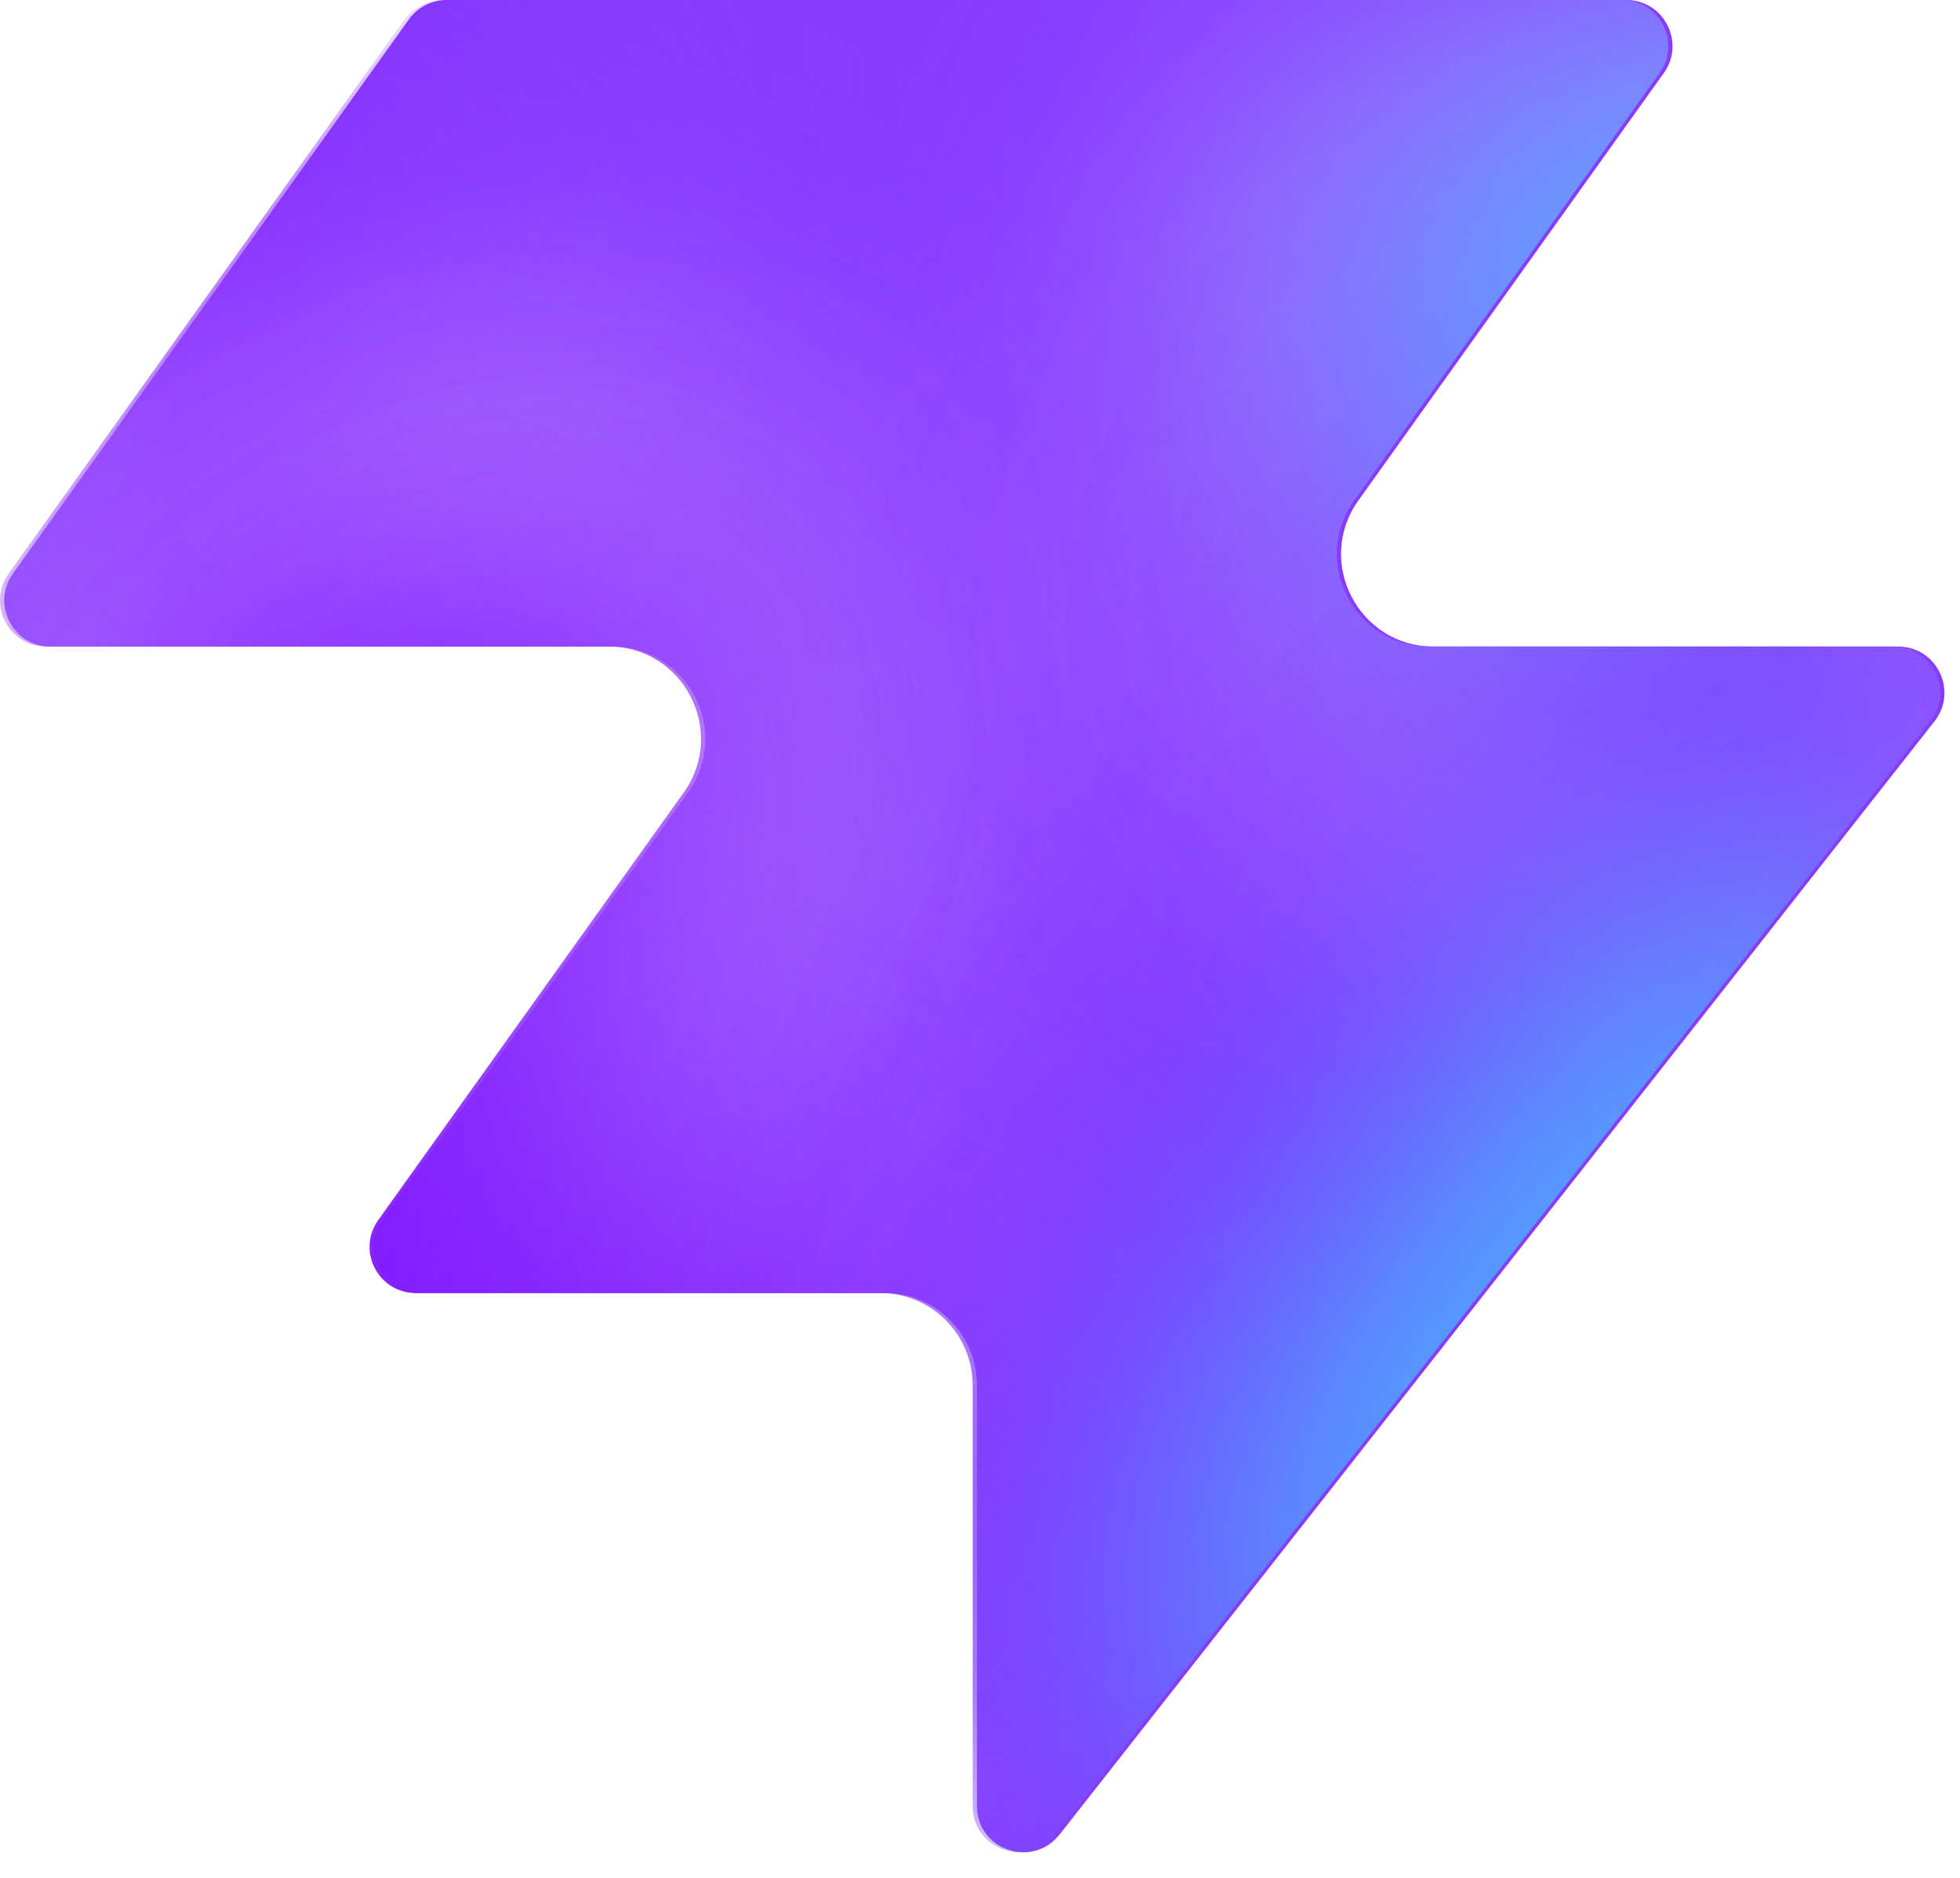
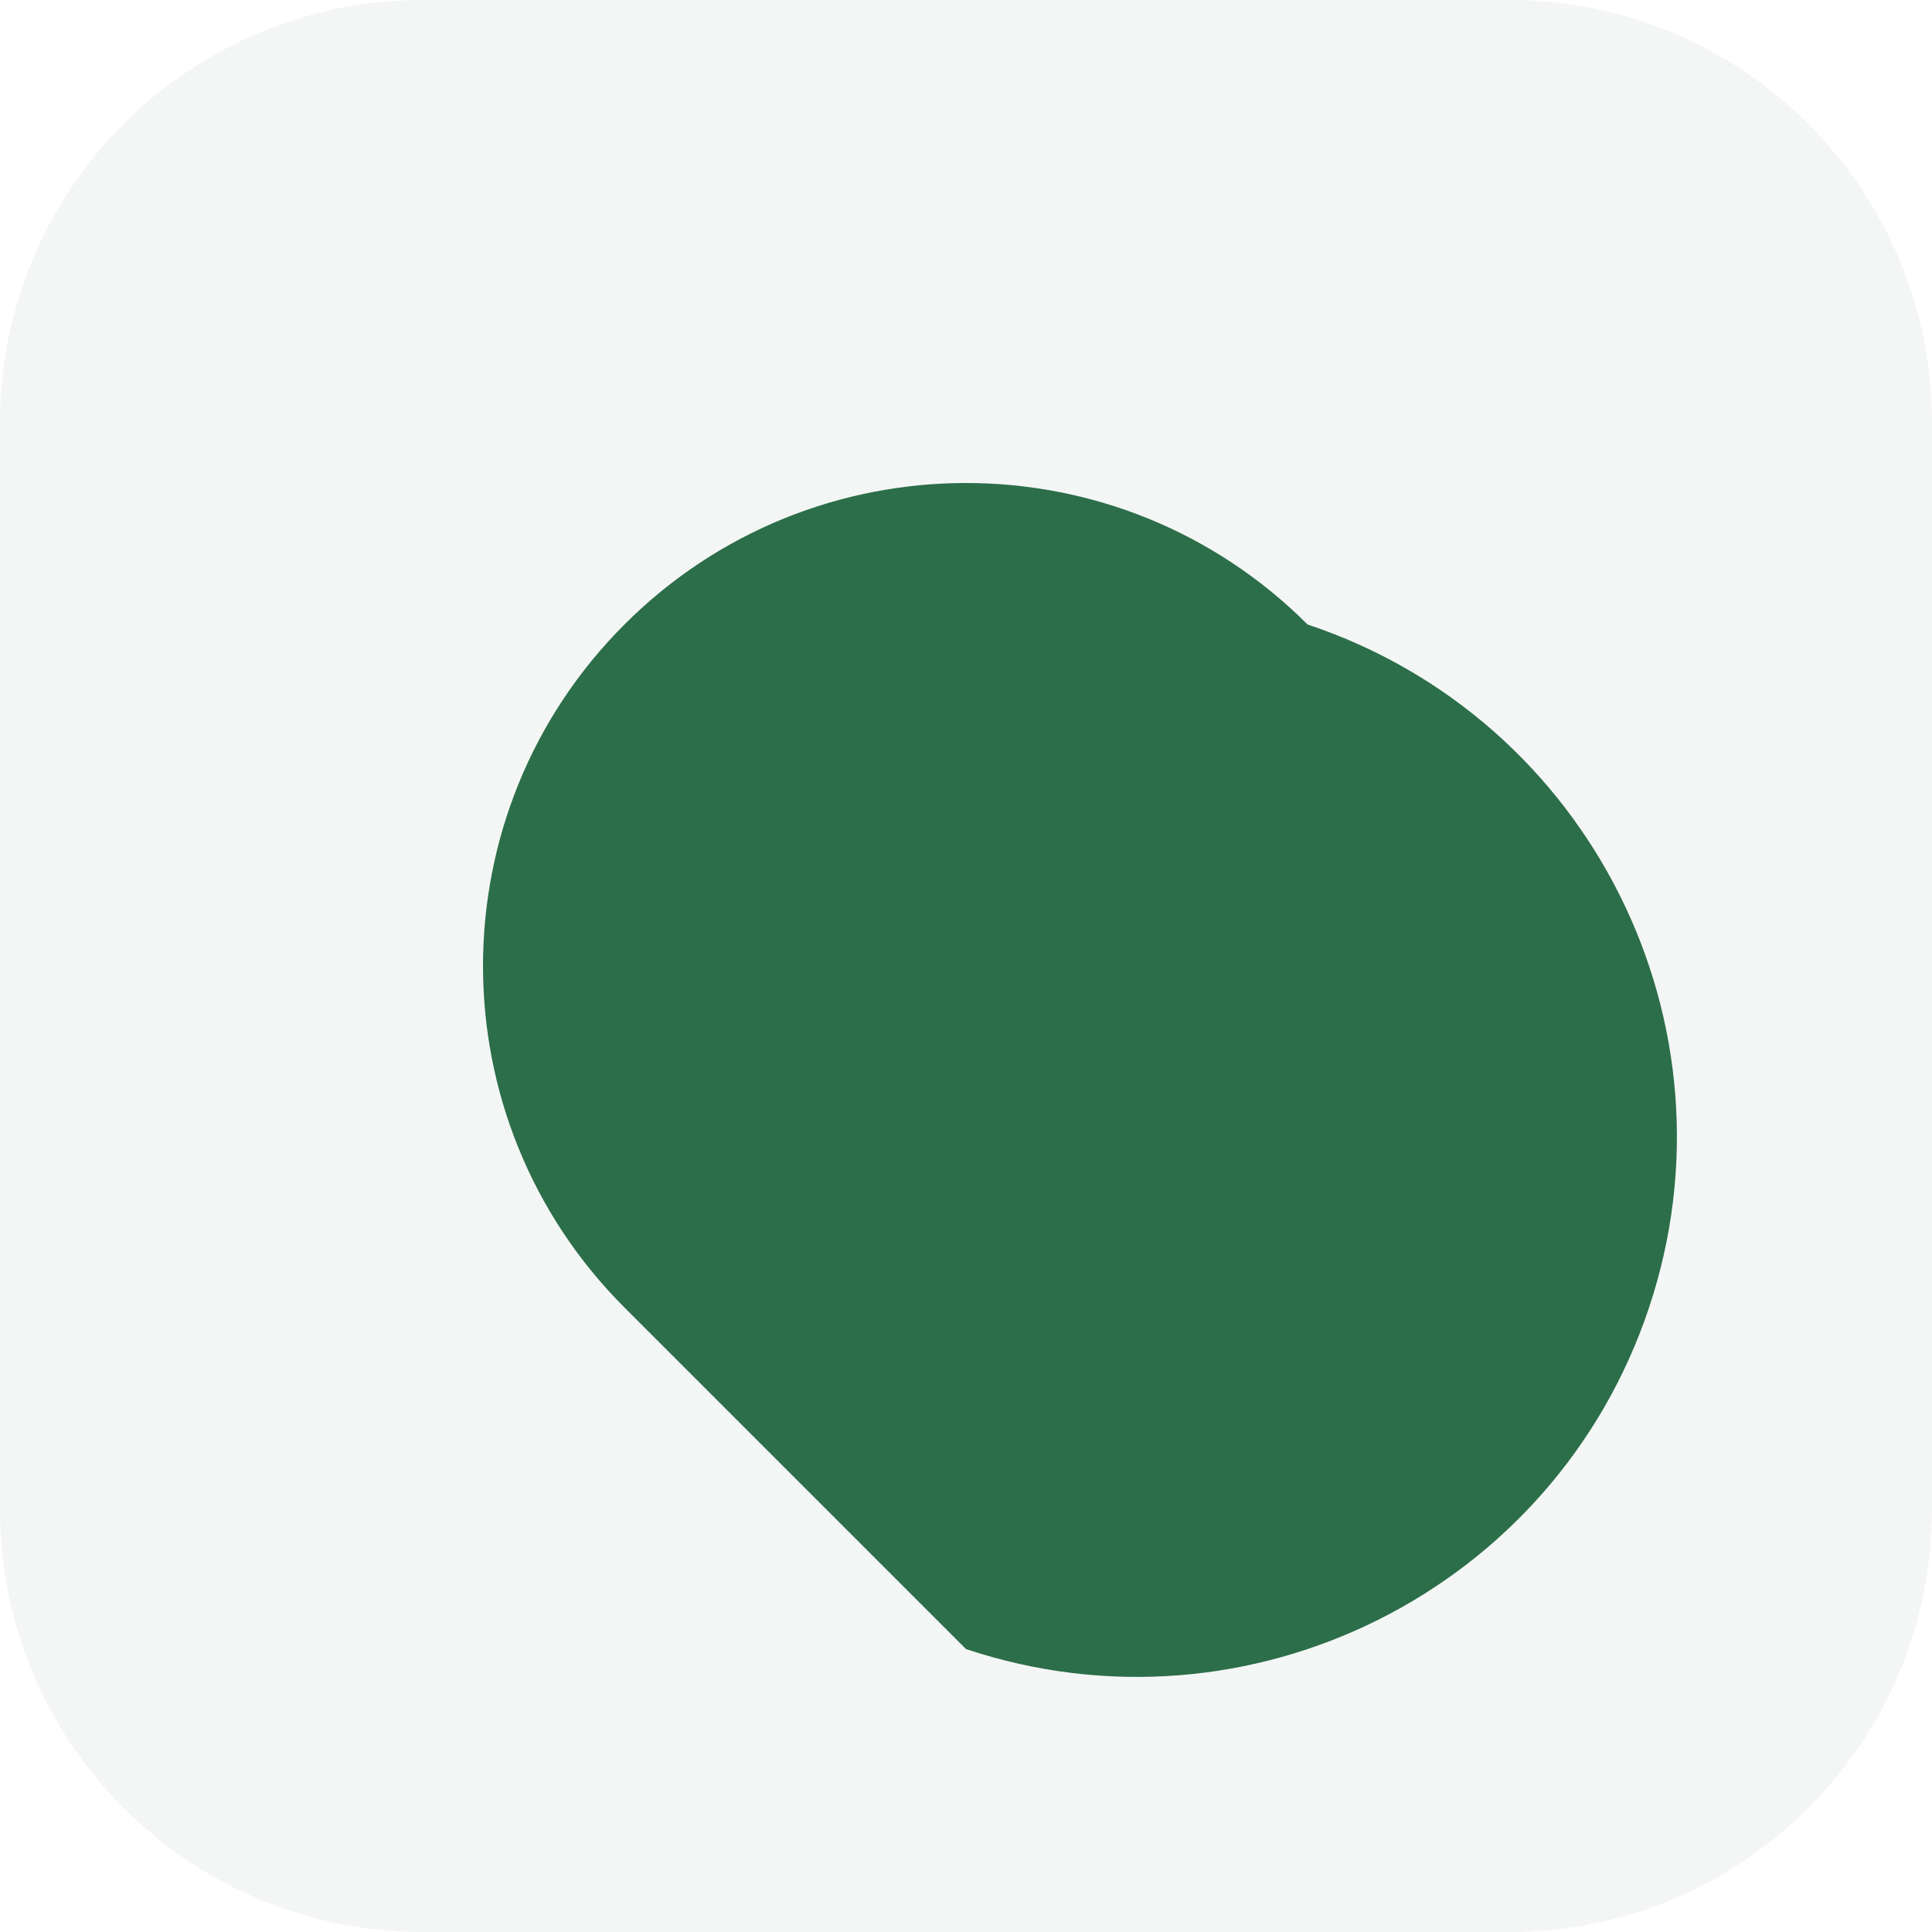
- <svg xmlns="http://www.w3.org/2000/svg" width="48" height="46" fill="none" viewBox="0 0 48 46">
-   <path fill="#863bff" d="M25.946 44.938c-.664.845-2.021.375-2.021-.698V33.937a2.26 2.26 0 0 0-2.262-2.262H10.287c-.92 0-1.456-1.04-.92-1.788l7.48-10.471c1.07-1.497 0-3.578-1.842-3.578H1.237c-.92 0-1.456-1.04-.92-1.788L10.013.474c.214-.297.556-.474.92-.474h28.894c.92 0 1.456 1.04.92 1.788l-7.48 10.471c-1.07 1.498 0 3.579 1.842 3.579h11.377c.943 0 1.473 1.088.89 1.83L25.947 44.94z" style="fill:#863bff;fill:color(display-p3 .525 .23 1);fill-opacity:1" />
-   <mask id="a" width="48" height="46" x="0" y="0" maskUnits="userSpaceOnUse" style="mask-type:alpha">
-     <path fill="#000" d="M25.842 44.938c-.664.844-2.021.375-2.021-.698V33.937a2.26 2.26 0 0 0-2.262-2.262H10.183c-.92 0-1.456-1.04-.92-1.788l7.48-10.471c1.07-1.498 0-3.579-1.842-3.579H1.133c-.92 0-1.456-1.04-.92-1.787L9.91.473c.214-.297.556-.474.92-.474h28.894c.92 0 1.456 1.04.92 1.788l-7.48 10.471c-1.07 1.498 0 3.578 1.842 3.578h11.377c.943 0 1.473 1.088.89 1.832L25.843 44.94z" style="fill:#000;fill-opacity:1" />
-   </mask>
-   <g mask="url(#a)">
-     <g filter="url(#b)">
-       <ellipse cx="5.508" cy="14.704" fill="#ede6ff" rx="5.508" ry="14.704" style="fill:#ede6ff;fill:color(display-p3 .927 .903 1);fill-opacity:1" transform="matrix(.00324 1 1 -.00324 -4.47 31.516)" />
-     </g>
-     <g filter="url(#c)">
-       <ellipse cx="10.399" cy="29.851" fill="#ede6ff" rx="10.399" ry="29.851" style="fill:#ede6ff;fill:color(display-p3 .927 .903 1);fill-opacity:1" transform="matrix(.00324 1 1 -.00324 -39.328 7.883)" />
-     </g>
-     <g filter="url(#d)">
-       <ellipse cx="5.508" cy="30.487" fill="#7e14ff" rx="5.508" ry="30.487" style="fill:#7e14ff;fill:color(display-p3 .492 .077 1);fill-opacity:1" transform="rotate(89.814 -25.913 -14.639)scale(1 -1)" />
-     </g>
-     <g filter="url(#e)">
-       <ellipse cx="5.508" cy="30.599" fill="#7e14ff" rx="5.508" ry="30.599" style="fill:#7e14ff;fill:color(display-p3 .492 .077 1);fill-opacity:1" transform="rotate(89.814 -32.644 -3.334)scale(1 -1)" />
-     </g>
-     <g filter="url(#f)">
-       <ellipse cx="5.508" cy="30.599" fill="#7e14ff" rx="5.508" ry="30.599" style="fill:#7e14ff;fill:color(display-p3 .492 .077 1);fill-opacity:1" transform="matrix(.00324 1 1 -.00324 -34.34 30.47)" />
-     </g>
-     <g filter="url(#g)">
-       <ellipse cx="14.072" cy="22.078" fill="#ede6ff" rx="14.072" ry="22.078" style="fill:#ede6ff;fill:color(display-p3 .927 .903 1);fill-opacity:1" transform="rotate(93.35 24.506 48.493)scale(-1 1)" />
-     </g>
-     <g filter="url(#h)">
-       <ellipse cx="3.47" cy="21.501" fill="#7e14ff" rx="3.47" ry="21.501" style="fill:#7e14ff;fill:color(display-p3 .492 .077 1);fill-opacity:1" transform="rotate(89.009 28.708 47.59)scale(-1 1)" />
-     </g>
-     <g filter="url(#i)">
-       <ellipse cx="3.47" cy="21.501" fill="#7e14ff" rx="3.47" ry="21.501" style="fill:#7e14ff;fill:color(display-p3 .492 .077 1);fill-opacity:1" transform="rotate(89.009 28.708 47.59)scale(-1 1)" />
-     </g>
-     <g filter="url(#j)">
-       <ellipse cx=".387" cy="8.972" fill="#7e14ff" rx="4.407" ry="29.108" style="fill:#7e14ff;fill:color(display-p3 .492 .077 1);fill-opacity:1" transform="rotate(39.51 .387 8.972)" />
-     </g>
-     <g filter="url(#k)">
-       <ellipse cx="47.523" cy="-6.092" fill="#7e14ff" rx="4.407" ry="29.108" style="fill:#7e14ff;fill:color(display-p3 .492 .077 1);fill-opacity:1" transform="rotate(37.892 47.523 -6.092)" />
-     </g>
-     <g filter="url(#l)">
-       <ellipse cx="41.412" cy="6.333" fill="#47bfff" rx="5.971" ry="9.665" style="fill:#47bfff;fill:color(display-p3 .28 .748 1);fill-opacity:1" transform="rotate(37.892 41.412 6.333)" />
-     </g>
-     <g filter="url(#m)">
-       <ellipse cx="-1.879" cy="38.332" fill="#7e14ff" rx="4.407" ry="29.108" style="fill:#7e14ff;fill:color(display-p3 .492 .077 1);fill-opacity:1" transform="rotate(37.892 -1.88 38.332)" />
-     </g>
-     <g filter="url(#n)">
-       <ellipse cx="-1.879" cy="38.332" fill="#7e14ff" rx="4.407" ry="29.108" style="fill:#7e14ff;fill:color(display-p3 .492 .077 1);fill-opacity:1" transform="rotate(37.892 -1.88 38.332)" />
-     </g>
-     <g filter="url(#o)">
-       <ellipse cx="35.651" cy="29.907" fill="#7e14ff" rx="4.407" ry="29.108" style="fill:#7e14ff;fill:color(display-p3 .492 .077 1);fill-opacity:1" transform="rotate(37.892 35.651 29.907)" />
-     </g>
-     <g filter="url(#p)">
-       <ellipse cx="38.418" cy="32.4" fill="#47bfff" rx="5.971" ry="15.297" style="fill:#47bfff;fill:color(display-p3 .28 .748 1);fill-opacity:1" transform="rotate(37.892 38.418 32.4)" />
-     </g>
+ <svg xmlns="http://www.w3.org/2000/svg" viewBox="0 0 32 32" width="32" height="32">
+   <rect width="32" height="32" rx="7" fill="#F4F6F5" />
+   <g transform="rotate(-45 16 16)">
+     <path d="M8 24 V16 a8 8 0 0 1 16 0 a8 8 0 0 1 -16 8 Z" fill="#2C6E49" />
  </g>
-   <defs>
-     <filter id="b" width="60.045" height="41.654" x="-19.77" y="16.149" color-interpolation-filters="sRGB" filterUnits="userSpaceOnUse">
-       <feFlood flood-opacity="0" result="BackgroundImageFix" />
-       <feBlend in="SourceGraphic" in2="BackgroundImageFix" result="shape" />
-       <feGaussianBlur result="effect1_foregroundBlur_2002_17158" stdDeviation="7.659" />
-     </filter>
-     <filter id="c" width="90.34" height="51.437" x="-54.613" y="-7.533" color-interpolation-filters="sRGB" filterUnits="userSpaceOnUse">
-       <feFlood flood-opacity="0" result="BackgroundImageFix" />
-       <feBlend in="SourceGraphic" in2="BackgroundImageFix" result="shape" />
-       <feGaussianBlur result="effect1_foregroundBlur_2002_17158" stdDeviation="7.659" />
-     </filter>
-     <filter id="d" width="79.355" height="29.4" x="-49.64" y="2.03" color-interpolation-filters="sRGB" filterUnits="userSpaceOnUse">
-       <feFlood flood-opacity="0" result="BackgroundImageFix" />
-       <feBlend in="SourceGraphic" in2="BackgroundImageFix" result="shape" />
-       <feGaussianBlur result="effect1_foregroundBlur_2002_17158" stdDeviation="4.596" />
-     </filter>
-     <filter id="e" width="79.579" height="29.4" x="-45.045" y="20.029" color-interpolation-filters="sRGB" filterUnits="userSpaceOnUse">
-       <feFlood flood-opacity="0" result="BackgroundImageFix" />
-       <feBlend in="SourceGraphic" in2="BackgroundImageFix" result="shape" />
-       <feGaussianBlur result="effect1_foregroundBlur_2002_17158" stdDeviation="4.596" />
-     </filter>
-     <filter id="f" width="79.579" height="29.4" x="-43.513" y="21.178" color-interpolation-filters="sRGB" filterUnits="userSpaceOnUse">
-       <feFlood flood-opacity="0" result="BackgroundImageFix" />
-       <feBlend in="SourceGraphic" in2="BackgroundImageFix" result="shape" />
-       <feGaussianBlur result="effect1_foregroundBlur_2002_17158" stdDeviation="4.596" />
-     </filter>
-     <filter id="g" width="74.749" height="58.852" x="15.756" y="-17.901" color-interpolation-filters="sRGB" filterUnits="userSpaceOnUse">
-       <feFlood flood-opacity="0" result="BackgroundImageFix" />
-       <feBlend in="SourceGraphic" in2="BackgroundImageFix" result="shape" />
-       <feGaussianBlur result="effect1_foregroundBlur_2002_17158" stdDeviation="7.659" />
-     </filter>
-     <filter id="h" width="61.377" height="25.362" x="23.548" y="2.284" color-interpolation-filters="sRGB" filterUnits="userSpaceOnUse">
-       <feFlood flood-opacity="0" result="BackgroundImageFix" />
-       <feBlend in="SourceGraphic" in2="BackgroundImageFix" result="shape" />
-       <feGaussianBlur result="effect1_foregroundBlur_2002_17158" stdDeviation="4.596" />
-     </filter>
-     <filter id="i" width="61.377" height="25.362" x="23.548" y="2.284" color-interpolation-filters="sRGB" filterUnits="userSpaceOnUse">
-       <feFlood flood-opacity="0" result="BackgroundImageFix" />
-       <feBlend in="SourceGraphic" in2="BackgroundImageFix" result="shape" />
-       <feGaussianBlur result="effect1_foregroundBlur_2002_17158" stdDeviation="4.596" />
-     </filter>
-     <filter id="j" width="56.045" height="63.649" x="-27.636" y="-22.853" color-interpolation-filters="sRGB" filterUnits="userSpaceOnUse">
-       <feFlood flood-opacity="0" result="BackgroundImageFix" />
-       <feBlend in="SourceGraphic" in2="BackgroundImageFix" result="shape" />
-       <feGaussianBlur result="effect1_foregroundBlur_2002_17158" stdDeviation="4.596" />
-     </filter>
-     <filter id="k" width="54.814" height="64.646" x="20.116" y="-38.415" color-interpolation-filters="sRGB" filterUnits="userSpaceOnUse">
-       <feFlood flood-opacity="0" result="BackgroundImageFix" />
-       <feBlend in="SourceGraphic" in2="BackgroundImageFix" result="shape" />
-       <feGaussianBlur result="effect1_foregroundBlur_2002_17158" stdDeviation="4.596" />
-     </filter>
-     <filter id="l" width="33.541" height="35.313" x="24.641" y="-11.323" color-interpolation-filters="sRGB" filterUnits="userSpaceOnUse">
-       <feFlood flood-opacity="0" result="BackgroundImageFix" />
-       <feBlend in="SourceGraphic" in2="BackgroundImageFix" result="shape" />
-       <feGaussianBlur result="effect1_foregroundBlur_2002_17158" stdDeviation="4.596" />
-     </filter>
-     <filter id="m" width="54.814" height="64.646" x="-29.286" y="6.009" color-interpolation-filters="sRGB" filterUnits="userSpaceOnUse">
-       <feFlood flood-opacity="0" result="BackgroundImageFix" />
-       <feBlend in="SourceGraphic" in2="BackgroundImageFix" result="shape" />
-       <feGaussianBlur result="effect1_foregroundBlur_2002_17158" stdDeviation="4.596" />
-     </filter>
-     <filter id="n" width="54.814" height="64.646" x="-29.286" y="6.009" color-interpolation-filters="sRGB" filterUnits="userSpaceOnUse">
-       <feFlood flood-opacity="0" result="BackgroundImageFix" />
-       <feBlend in="SourceGraphic" in2="BackgroundImageFix" result="shape" />
-       <feGaussianBlur result="effect1_foregroundBlur_2002_17158" stdDeviation="4.596" />
-     </filter>
-     <filter id="o" width="54.814" height="64.646" x="8.244" y="-2.416" color-interpolation-filters="sRGB" filterUnits="userSpaceOnUse">
-       <feFlood flood-opacity="0" result="BackgroundImageFix" />
-       <feBlend in="SourceGraphic" in2="BackgroundImageFix" result="shape" />
-       <feGaussianBlur result="effect1_foregroundBlur_2002_17158" stdDeviation="4.596" />
-     </filter>
-     <filter id="p" width="39.409" height="43.623" x="18.713" y="10.588" color-interpolation-filters="sRGB" filterUnits="userSpaceOnUse">
-       <feFlood flood-opacity="0" result="BackgroundImageFix" />
-       <feBlend in="SourceGraphic" in2="BackgroundImageFix" result="shape" />
-       <feGaussianBlur result="effect1_foregroundBlur_2002_17158" stdDeviation="4.596" />
-     </filter>
-   </defs>
</svg>
